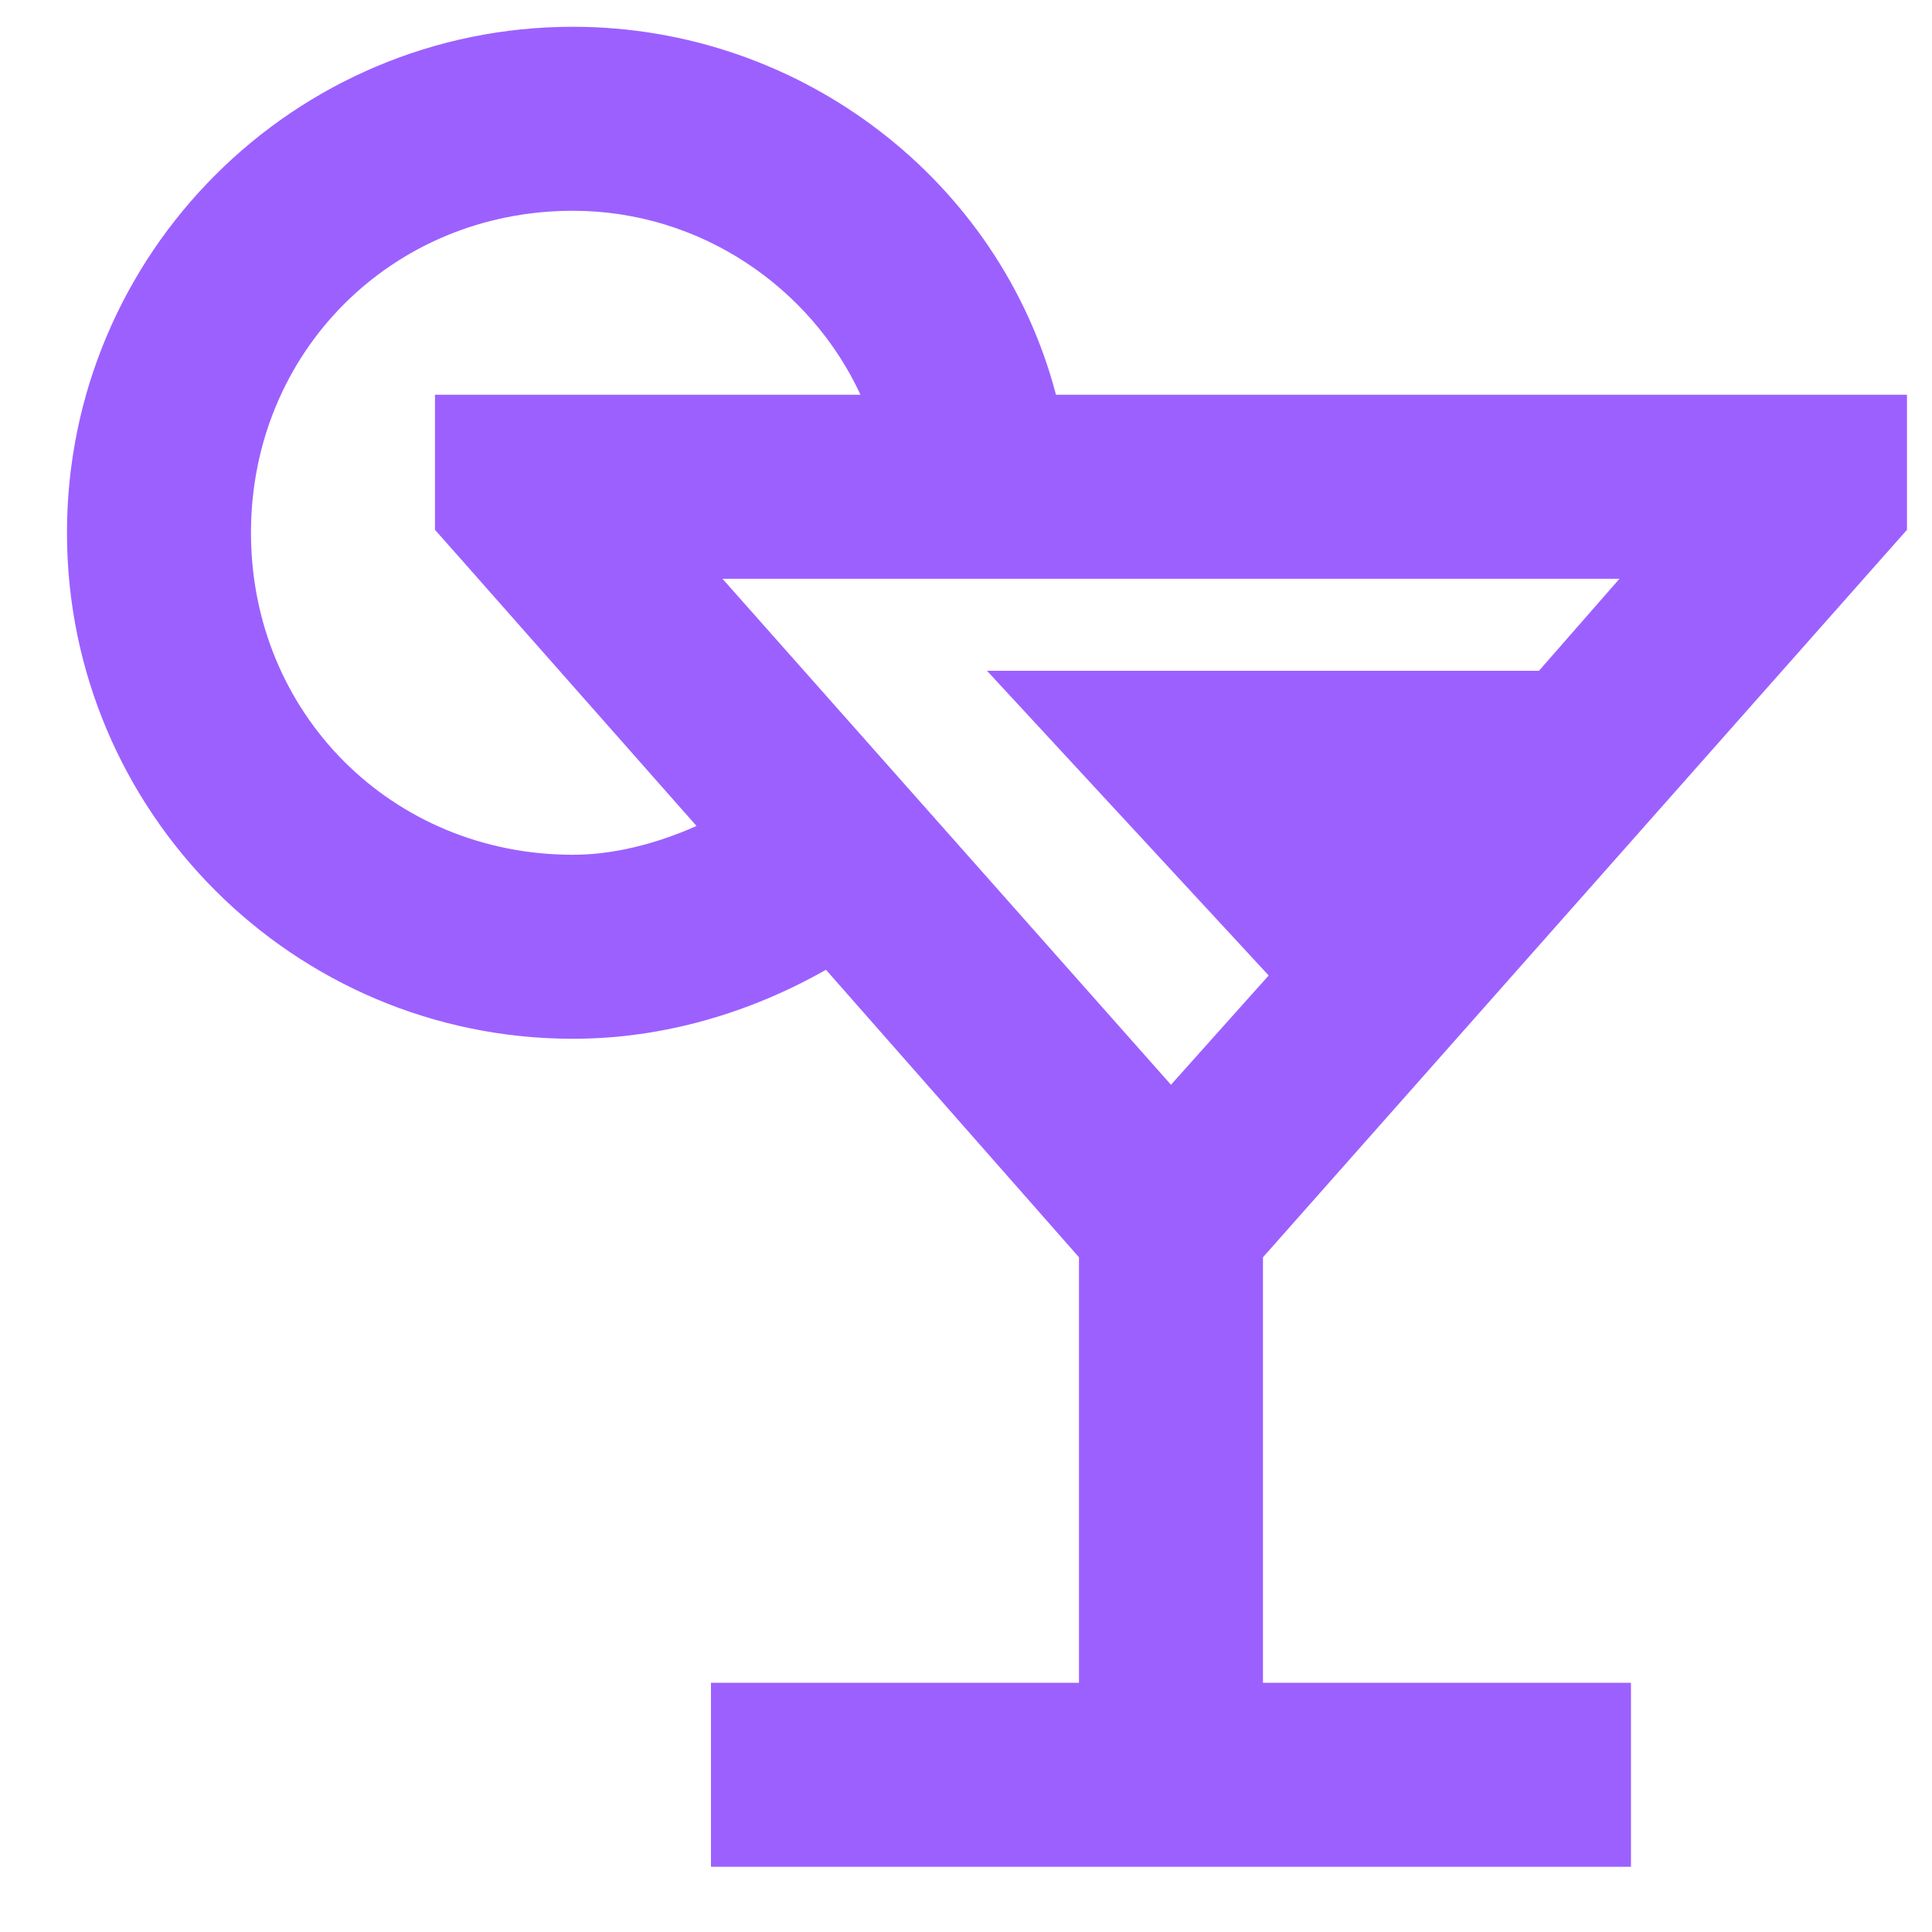
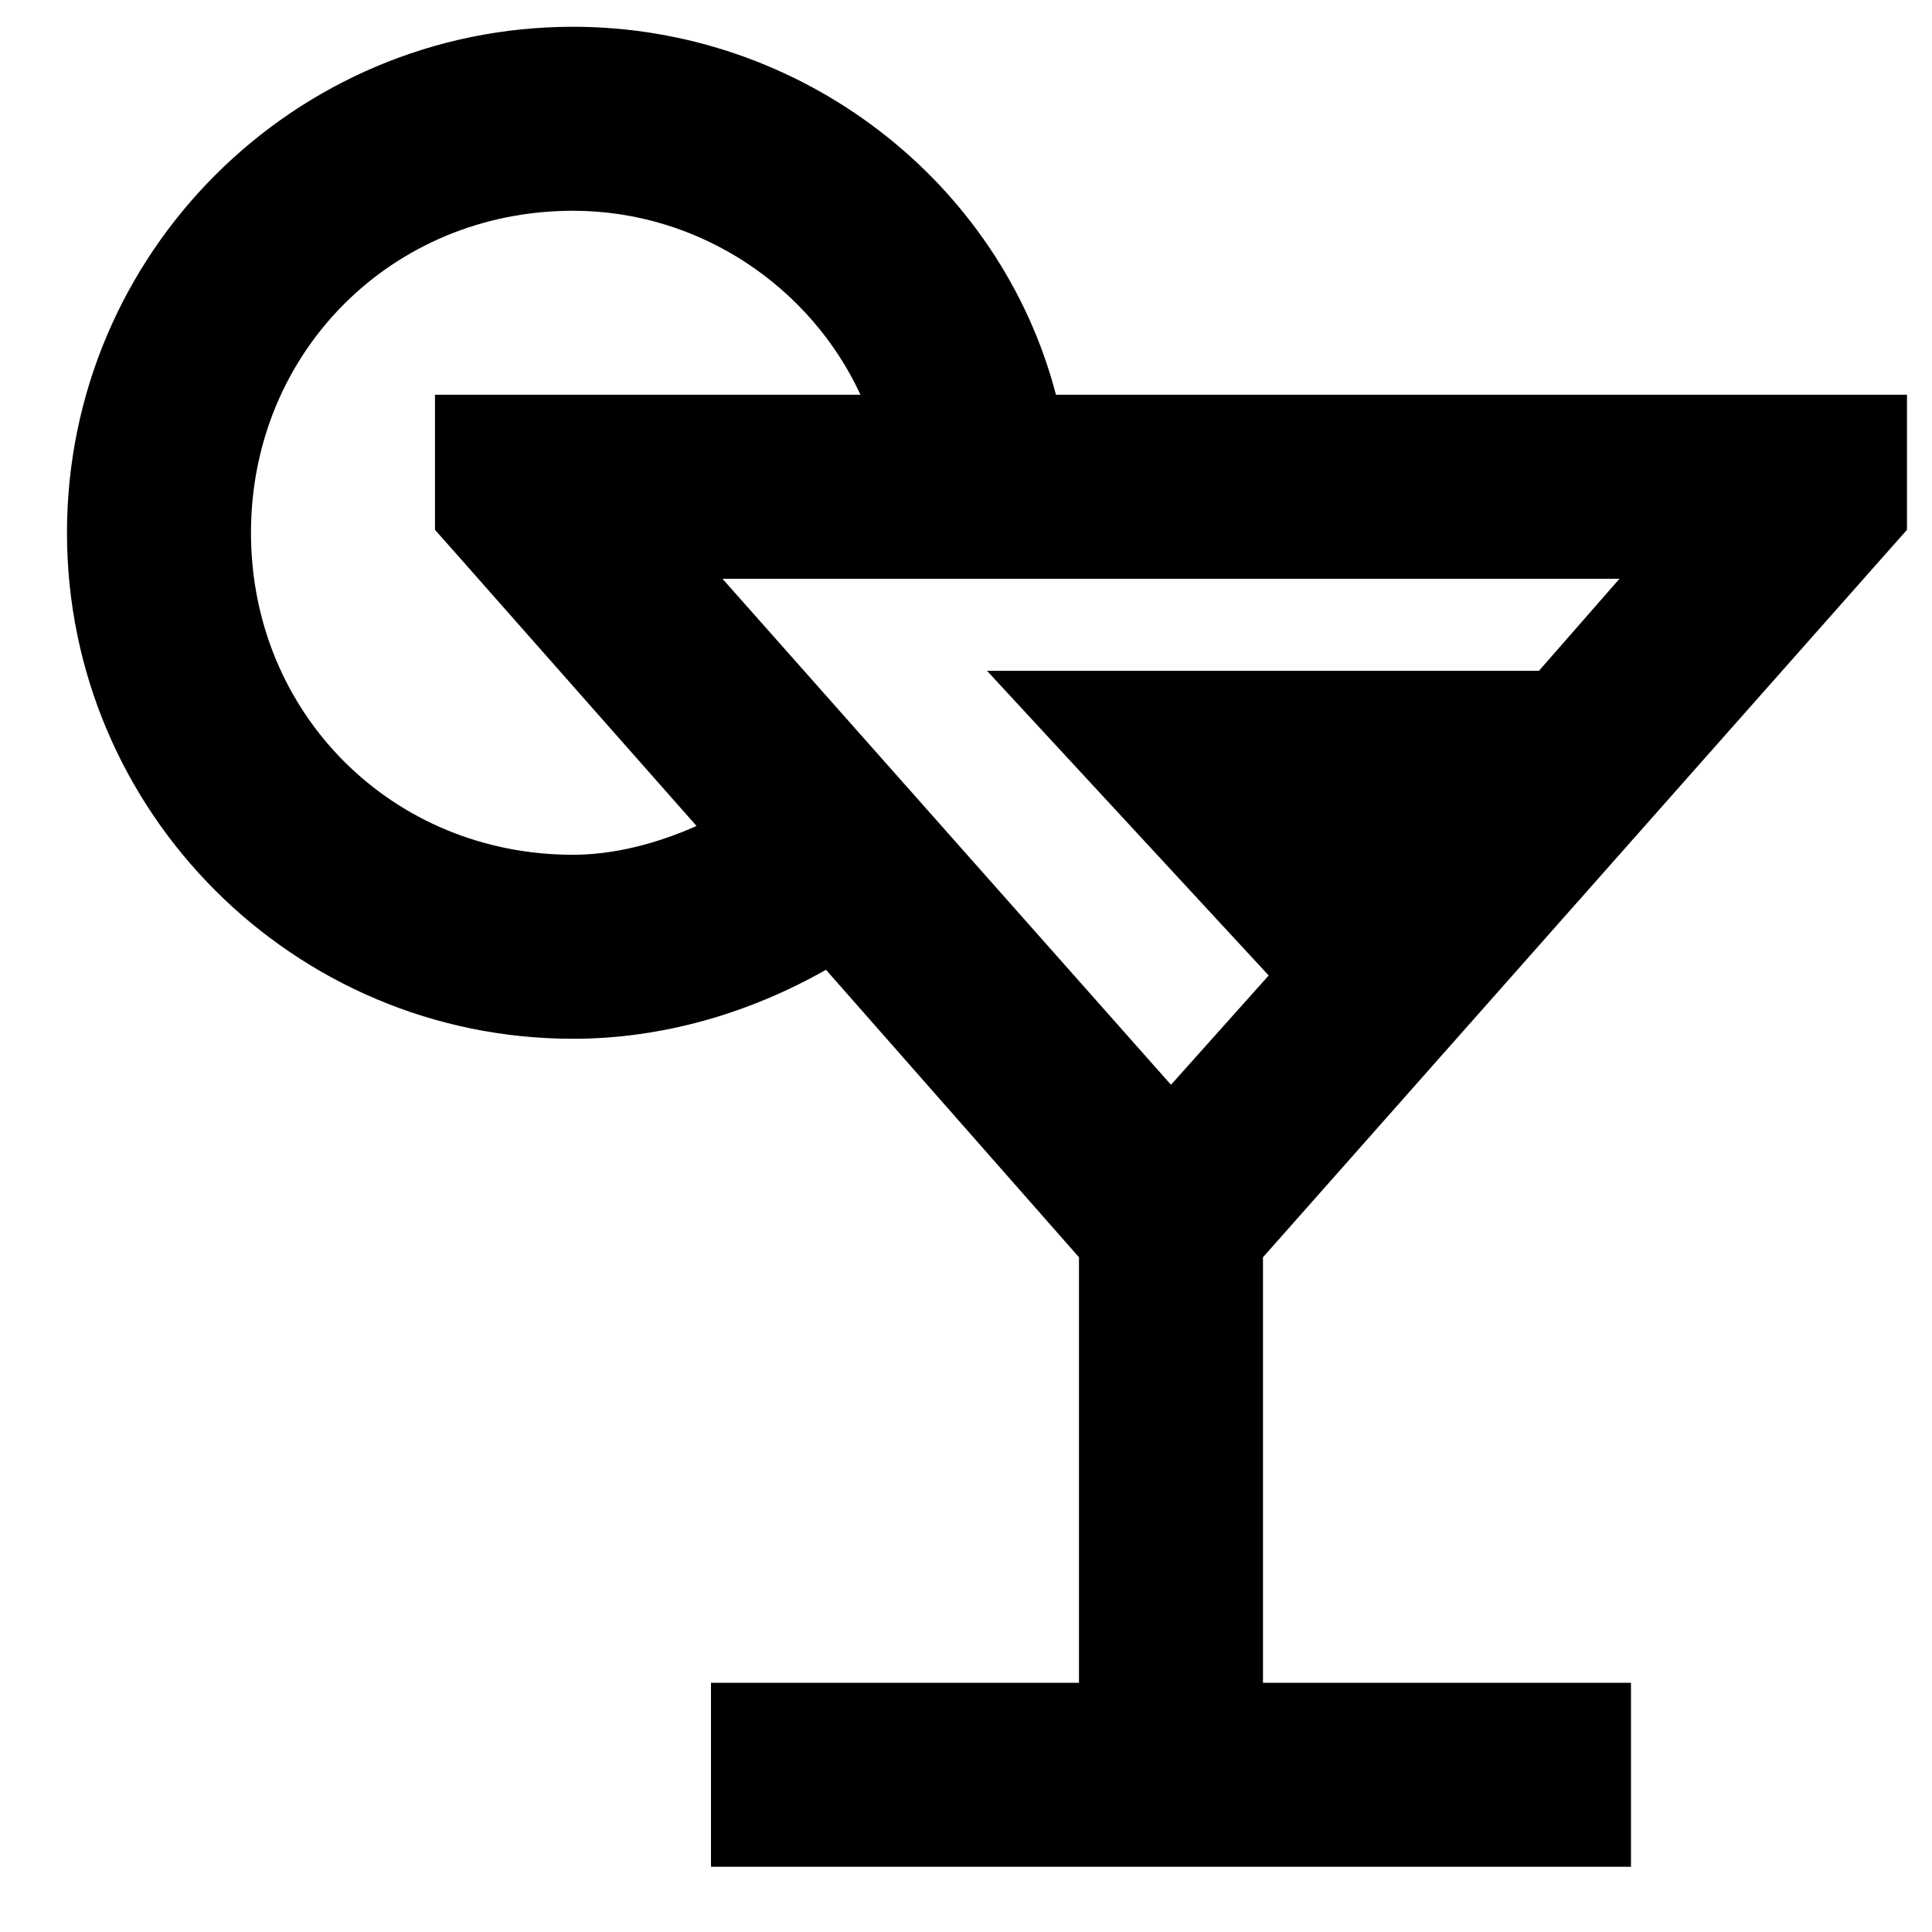
<svg xmlns="http://www.w3.org/2000/svg" width="21" height="21" viewBox="0 0 21 21" fill="none">
-   <path d="M6.228 0.291C3.193 0.291 0.728 2.756 0.728 5.791C0.728 8.826 3.193 11.291 6.228 11.291C7.216 11.291 8.161 11.005 8.978 10.541L11.728 13.666V18.291H7.728V20.291H17.728V18.291H13.728V13.666L20.478 6.041L20.728 5.759V4.291H11.478C10.872 1.97 8.712 0.291 6.228 0.291ZM6.228 2.291C7.618 2.291 8.818 3.131 9.353 4.291H4.728V5.759L4.978 6.041L7.571 8.978C7.13 9.174 6.665 9.291 6.228 9.291C4.263 9.291 2.728 7.756 2.728 5.791C2.728 3.826 4.263 2.291 6.228 2.291ZM7.853 6.291H17.603L16.728 7.291H10.728L13.79 10.603L12.728 11.791L7.853 6.291Z" fill="#9C60FF" />
+   <path d="M6.228 0.291C3.193 0.291 0.728 2.756 0.728 5.791C0.728 8.826 3.193 11.291 6.228 11.291C7.216 11.291 8.161 11.005 8.978 10.541L11.728 13.666V18.291H7.728V20.291H17.728V18.291H13.728V13.666L20.478 6.041L20.728 5.759V4.291H11.478C10.872 1.97 8.712 0.291 6.228 0.291ZM6.228 2.291C7.618 2.291 8.818 3.131 9.353 4.291H4.728V5.759L4.978 6.041L7.571 8.978C7.13 9.174 6.665 9.291 6.228 9.291C4.263 9.291 2.728 7.756 2.728 5.791C2.728 3.826 4.263 2.291 6.228 2.291ZM7.853 6.291H17.603L16.728 7.291H10.728L13.79 10.603L12.728 11.791L7.853 6.291Z" fill="currentColor" />
</svg>
